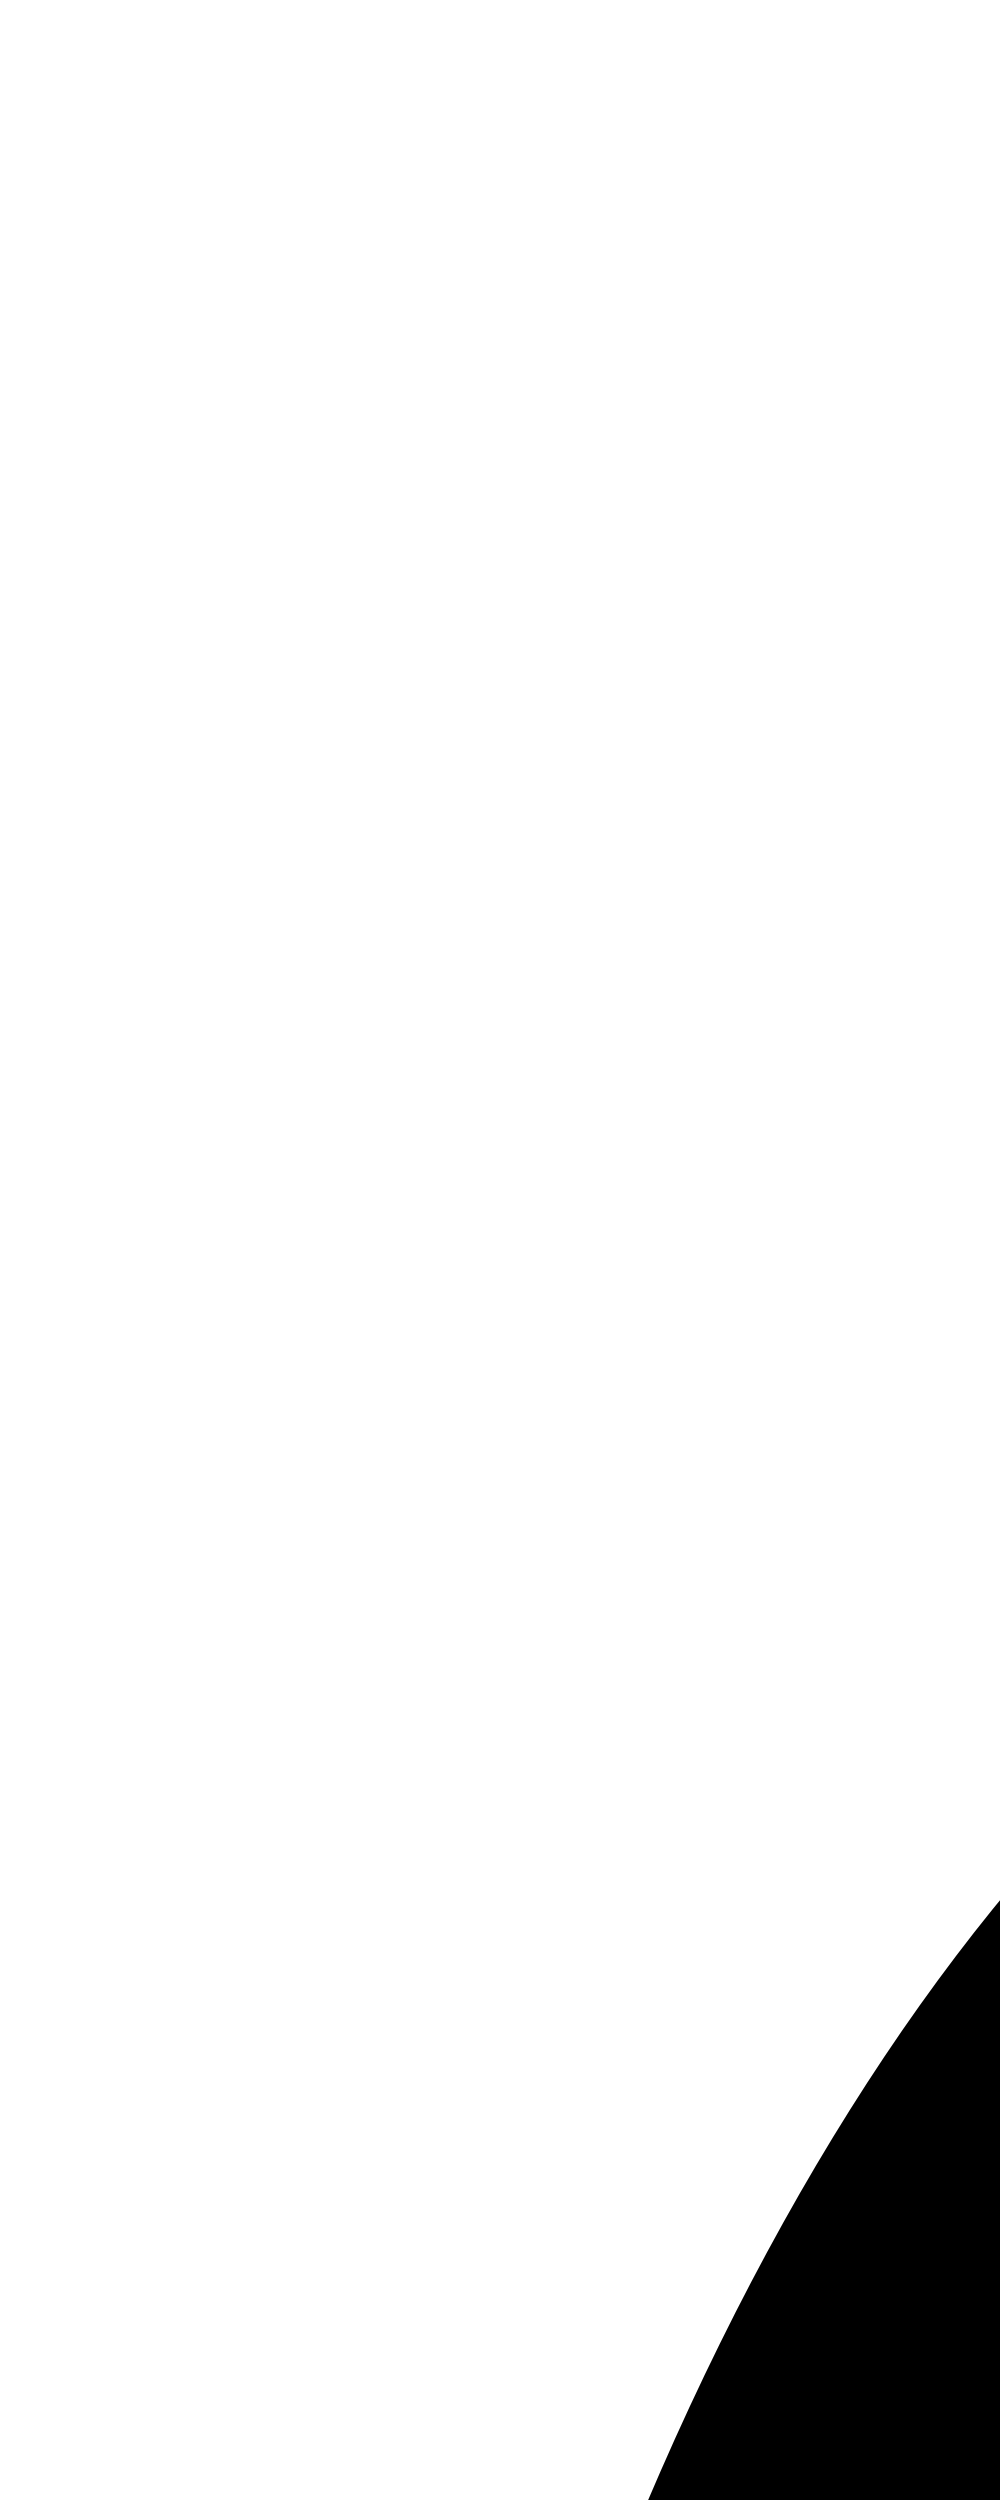
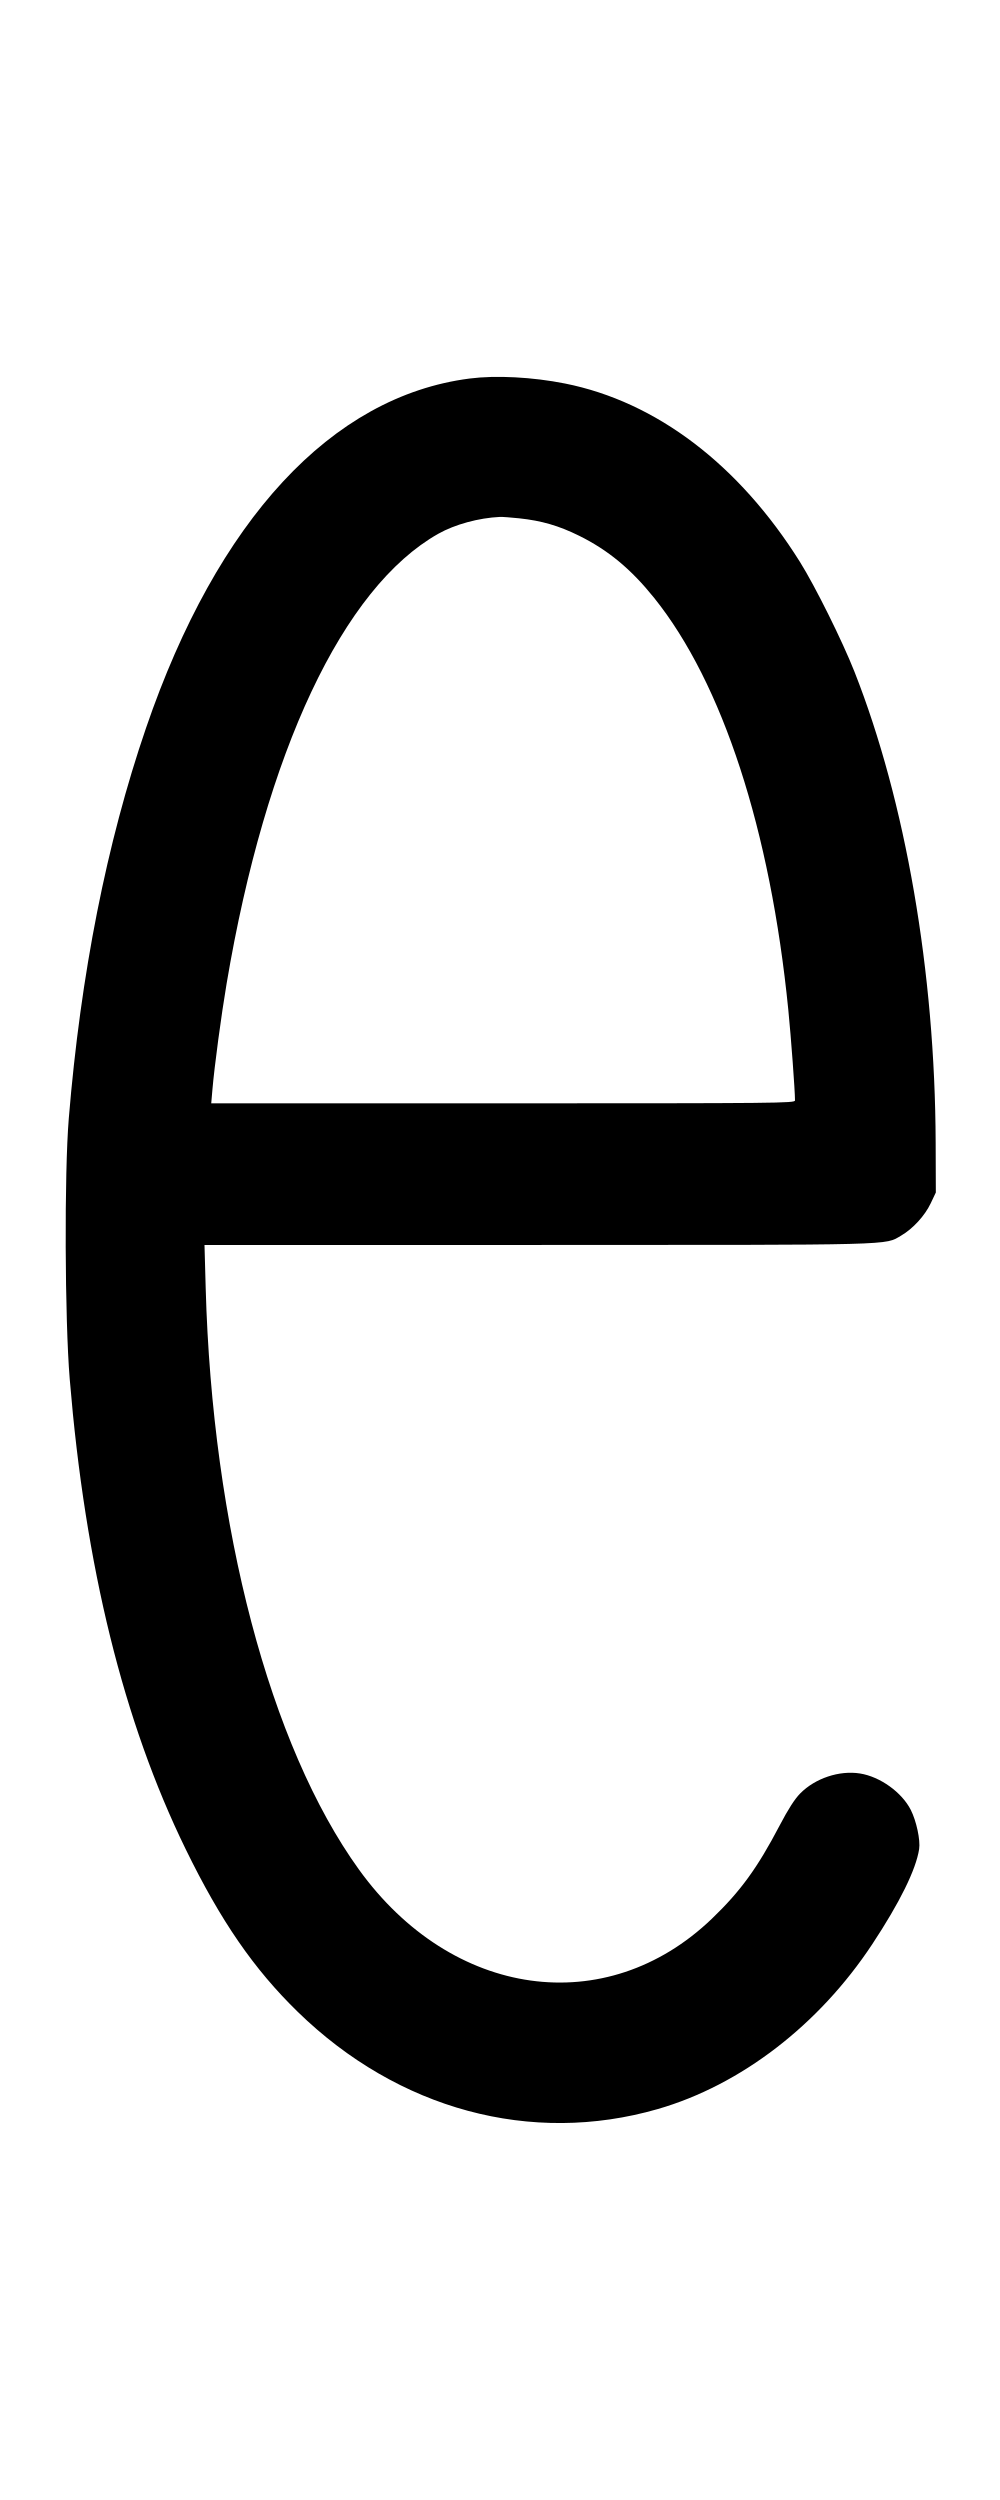
- <svg xmlns="http://www.w3.org/2000/svg" width="400" height="1000" viewBox="0 0 105.833 264.583" version="1.1" id="svg5">
+ <svg xmlns="http://www.w3.org/2000/svg" width="400" height="1000" viewBox="0 0 400 1000" version="1.1" id="svg5">
  <path d="M187.846 151.413 C 132.632 158.524,86.945 207.871,58.398 291.229 C 42.651 337.212,32.282 389.629,27.517 447.333 C 25.703 469.300,25.913 527.720,27.892 551.667 C 34.093 626.719,49.381 688.684,74.273 739.667 C 88.321 768.438,101.517 787.595,119.091 804.727 C 159.235 843.860,212.489 858.240,263.121 843.619 C 296.306 834.036,327.553 810.015,348.911 777.667 C 359.906 761.015,366.392 747.854,367.657 739.632 C 368.204 736.079,366.570 728.415,364.321 723.976 C 360.740 716.909,352.032 710.662,343.989 709.391 C 335.714 708.083,326.056 711.309,320.084 717.376 C 317.871 719.624,315.281 723.659,311.875 730.163 C 302.949 747.212,296.198 756.501,284.745 767.494 C 242.481 808.060,180.743 799.424,143.521 747.740 C 107.928 698.317,84.912 610.919,82.273 515.167 L 81.800 498.000 215.066 497.988 C 360.305 497.976,353.742 498.146,360.482 494.224 C 365.155 491.506,369.931 486.289,372.274 481.345 L 374.333 477.000 374.264 457.000 C 374.029 388.890,362.254 320.627,341.778 268.667 C 336.952 256.420,326.040 234.447,319.983 224.776 C 295.567 185.797,262.496 160.683,226.000 153.407 C 213.025 150.820,198.389 150.055,187.846 151.413 M207.667 207.326 C 216.636 208.277,223.509 210.277,231.667 214.310 C 243.245 220.034,252.426 227.643,261.687 239.190 C 289.033 273.286,308.157 332.009,315.315 403.870 C 316.425 415.009,317.995 436.246,317.999 440.167 C 318.000 441.273,311.996 441.333,201.247 441.333 L 84.494 441.333 84.968 435.833 C 85.776 426.450,88.484 406.233,90.654 393.379 C 106.333 300.521,137.168 235.020,175.333 213.499 C 181.962 209.761,191.517 207.153,200.000 206.766 C 200.917 206.724,204.367 206.976,207.667 207.326 " stroke="none" fill-rule="evenodd" fill="black" />
</svg>
